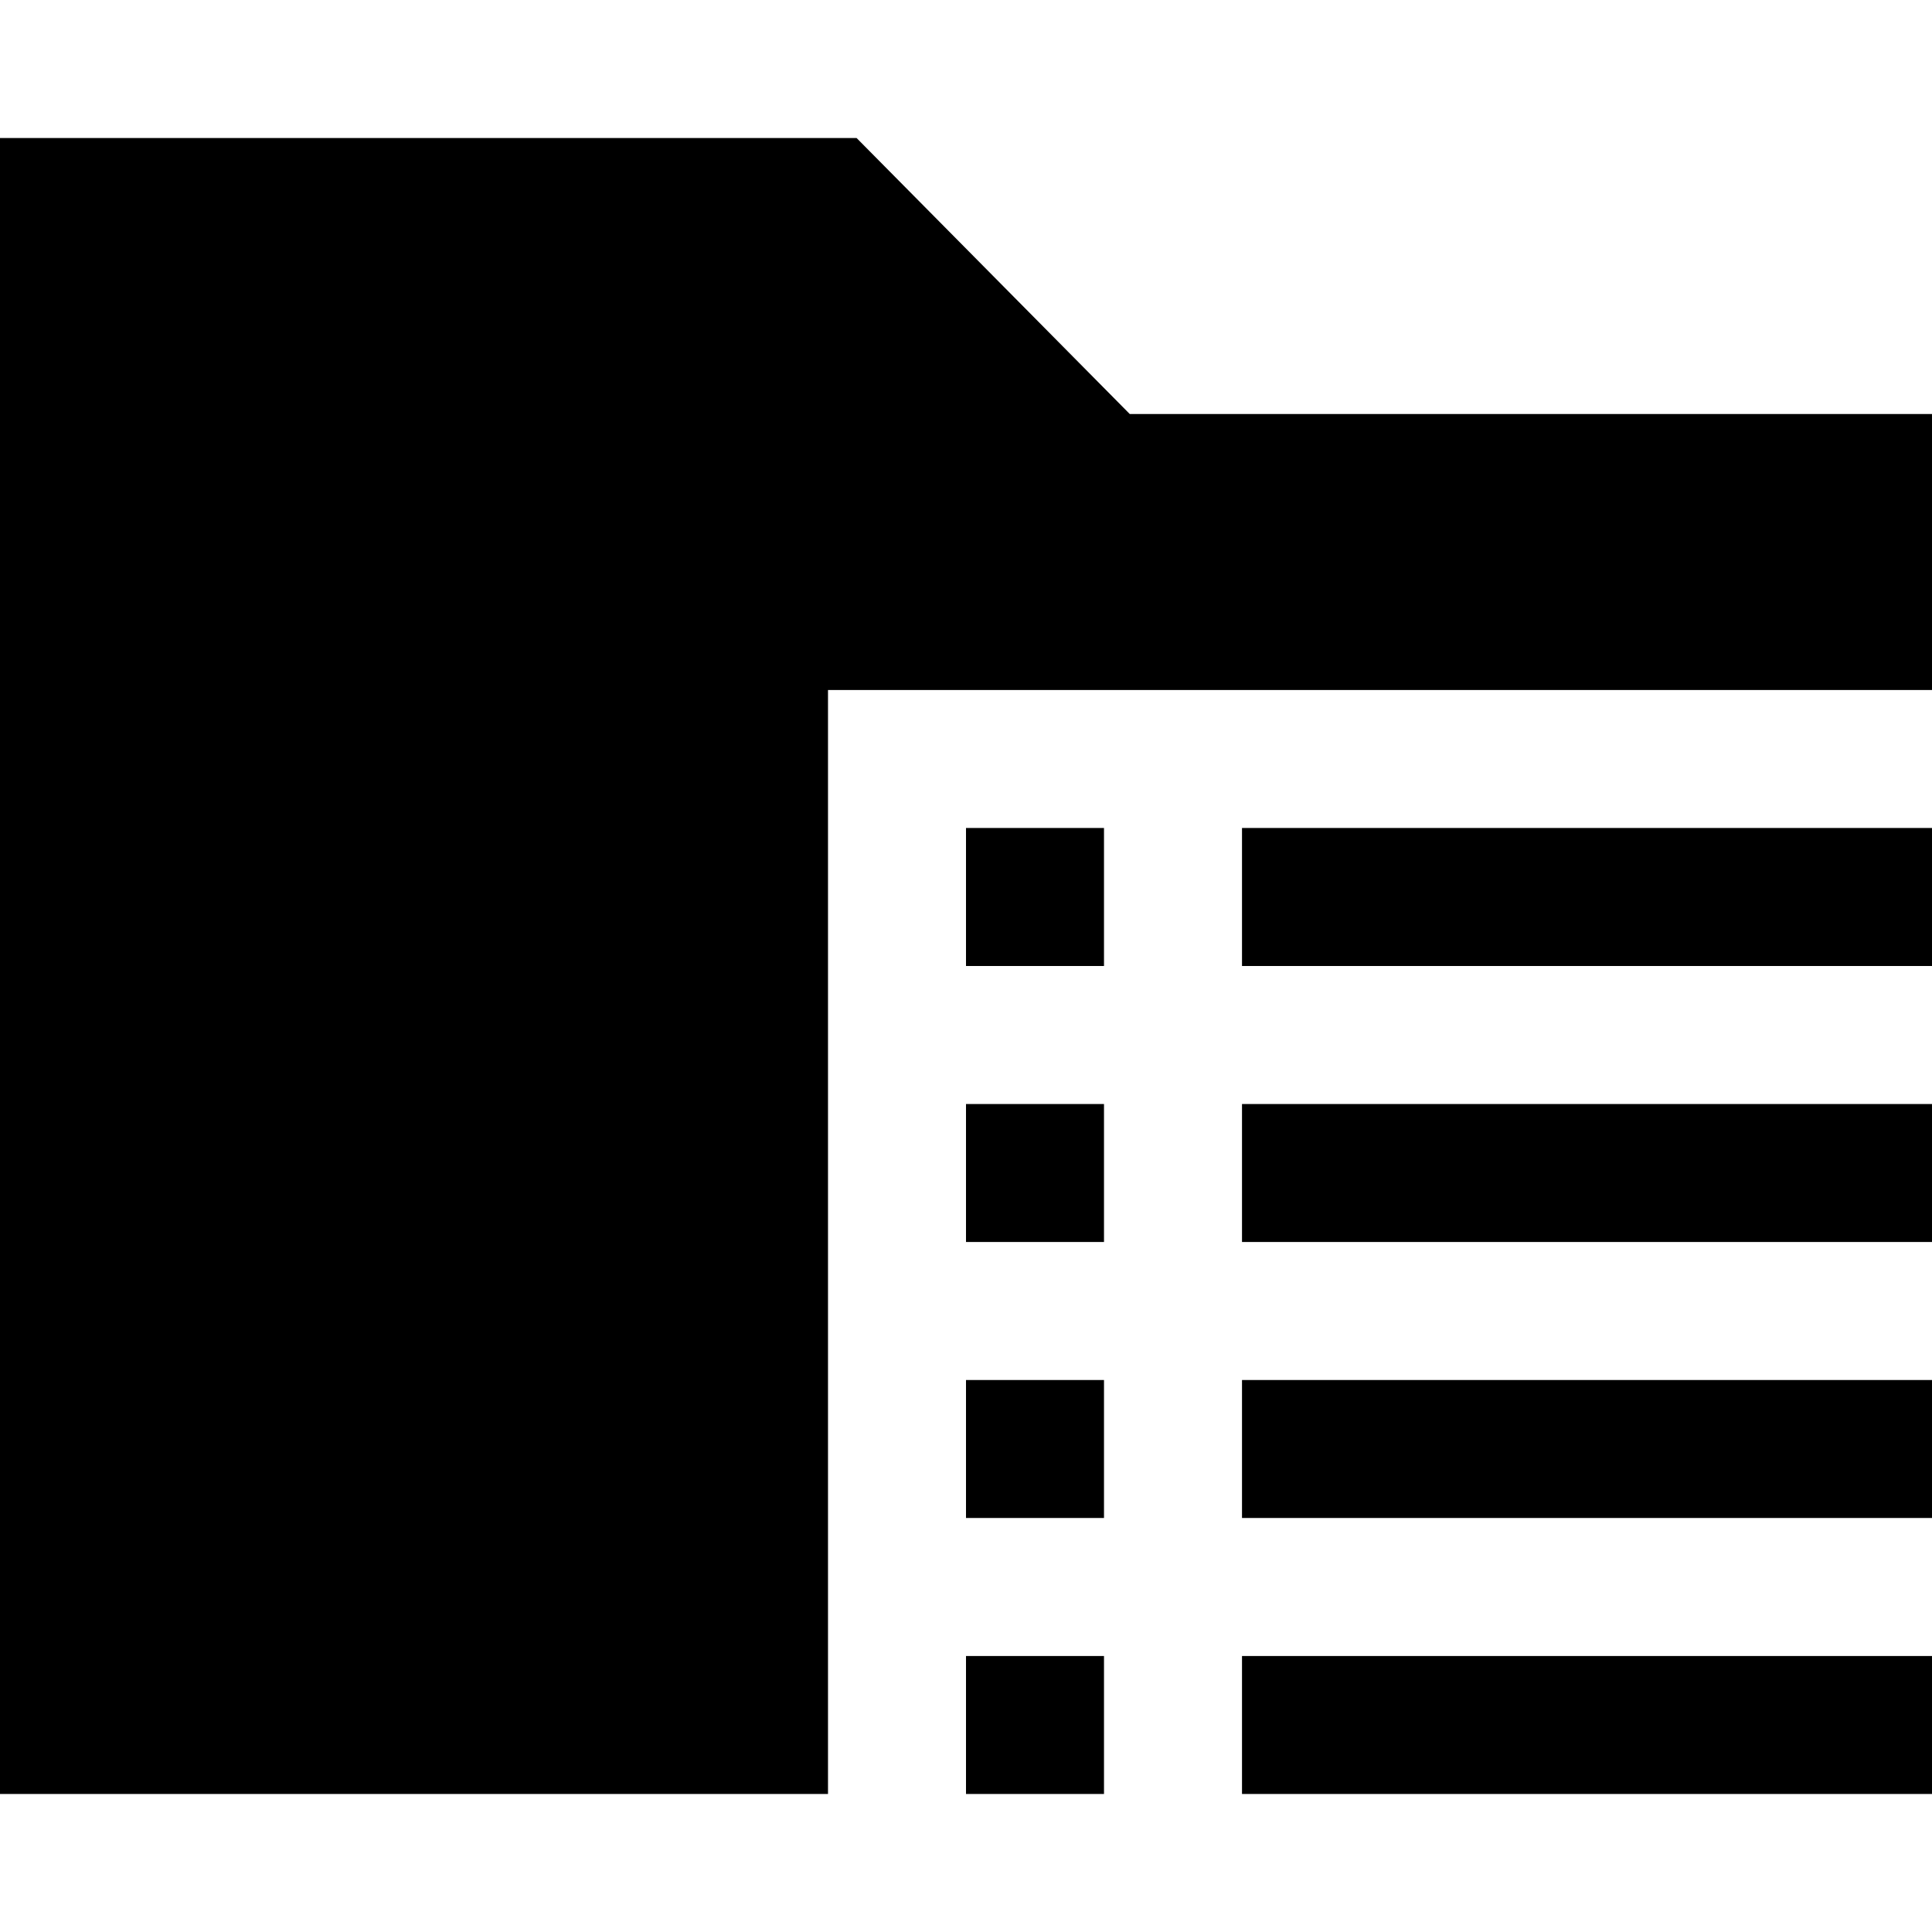
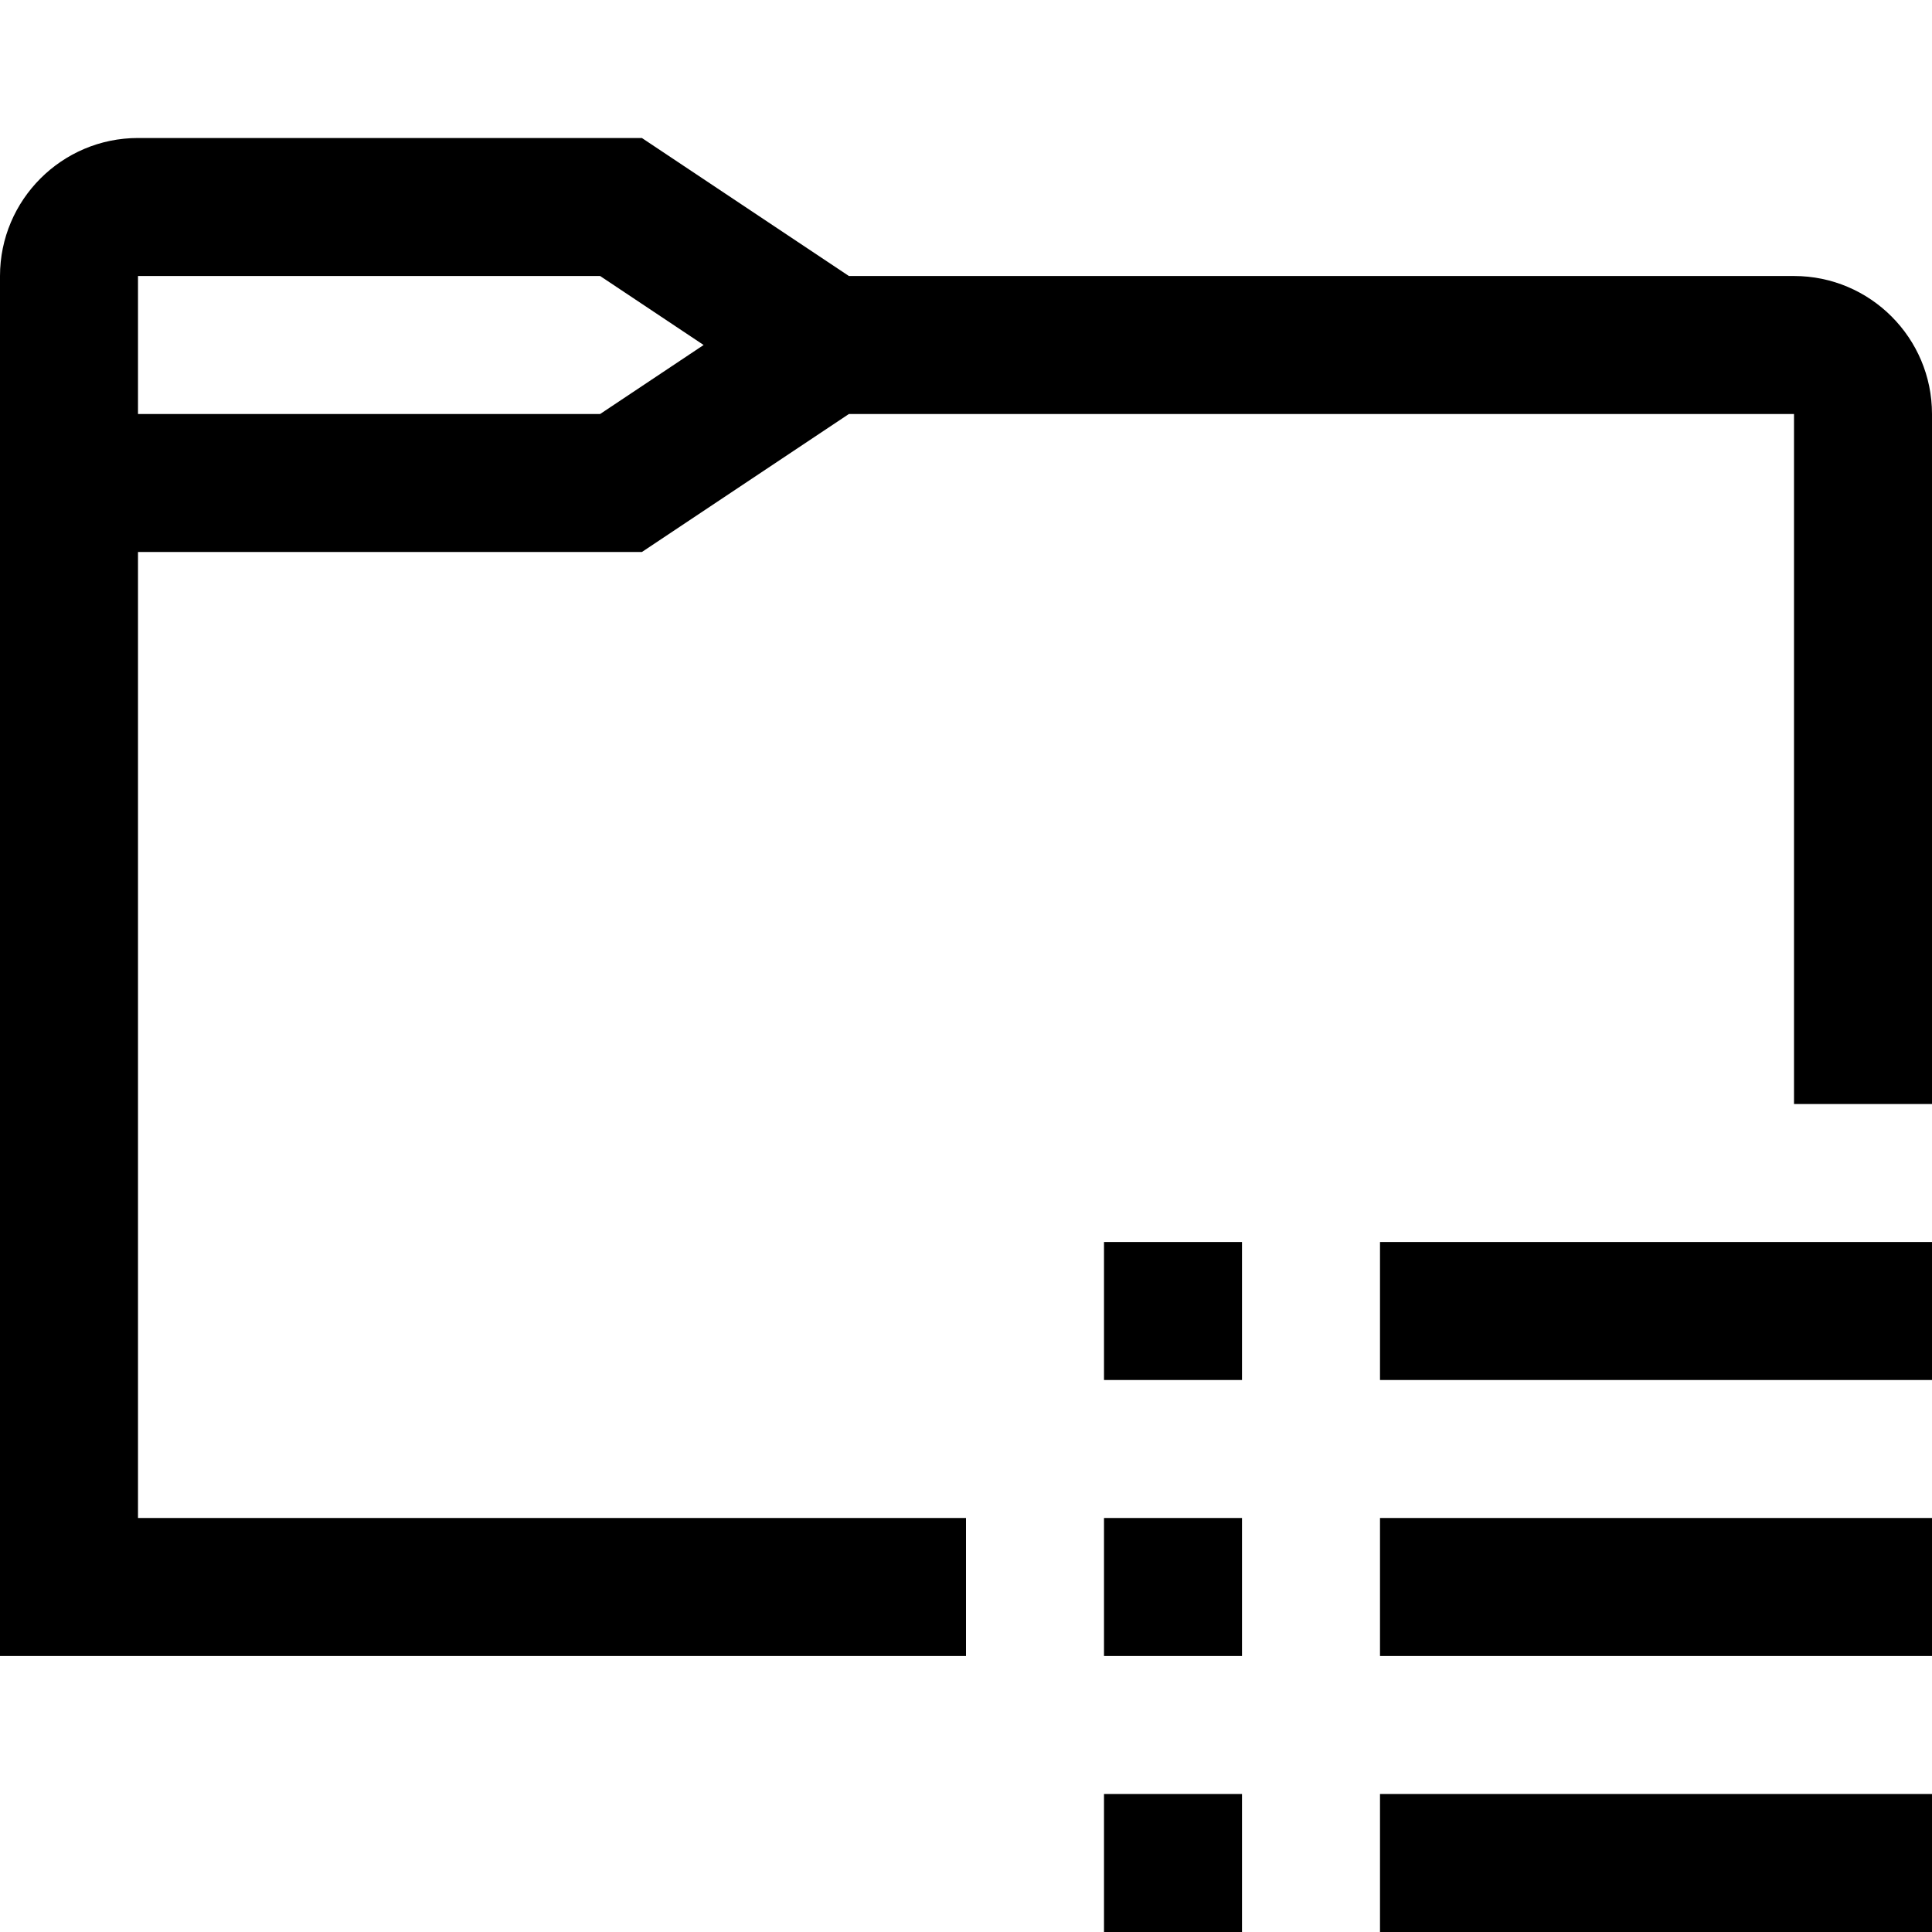
<svg xmlns="http://www.w3.org/2000/svg" viewBox="0 0 448 448">
-   <path d="M256 224h-32v-32h32v32zm32 0h160v-32H288v32zm-32 32h-32v32h32v-32zm32 32h160v-32H288v32zm-32 32h-32v32h32v-32zm32 32h160v-32H288v32zm-32 32h-32v32h32v-32zm32 32h160v-32H288v32zm-96 0H0V32h198.625l63.344 64H448v64H192v256z" />
+   <path d="M416 64H196.844l-48-32H32C14.359 32 0 46.359 0 64v320h224v-32H32V128h116.844l48-32H416v160h32V96c0-17.641-14.344-32-32-32zM139.156 96H32V64h107.156l24 16-24 16zM256 288h32v32h-32v-32zm64 0h128v32H320v-32zm-64 64h32v32h-32v-32zm64 0h128v32H320v-32zm-64 64h32v32h-32v-32zm64 0h128v32H320v-32z" />
</svg>
